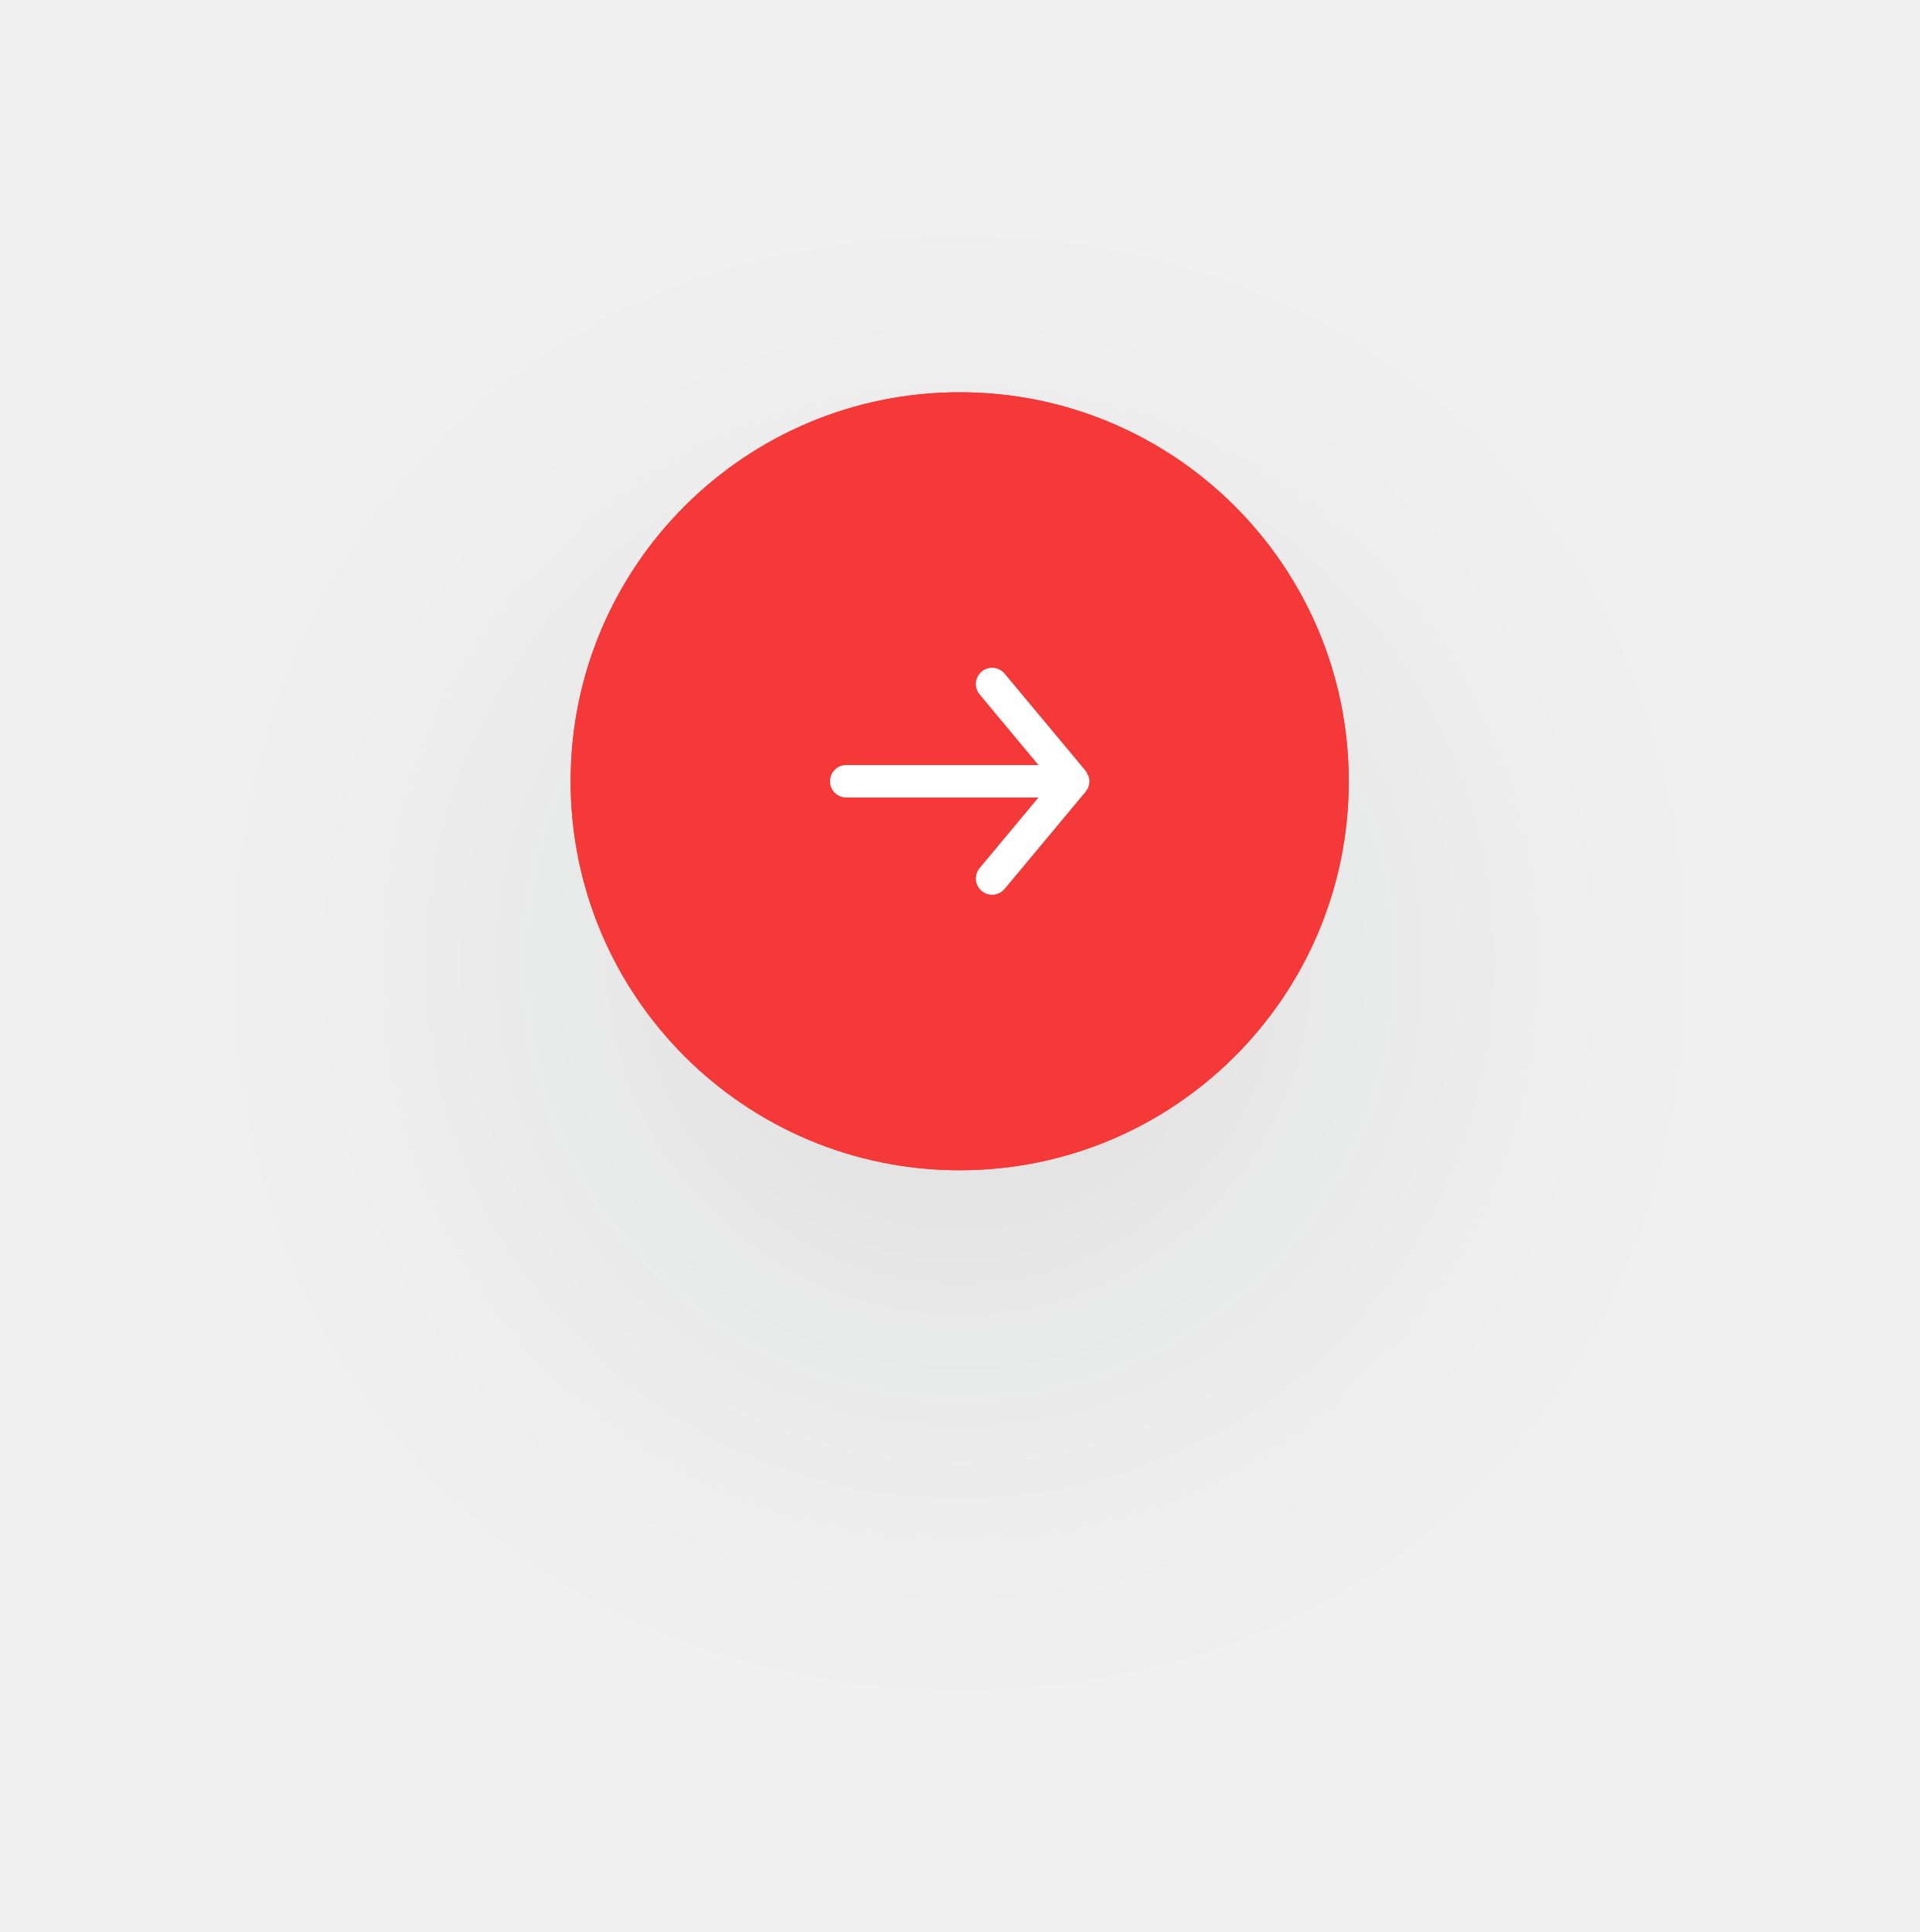
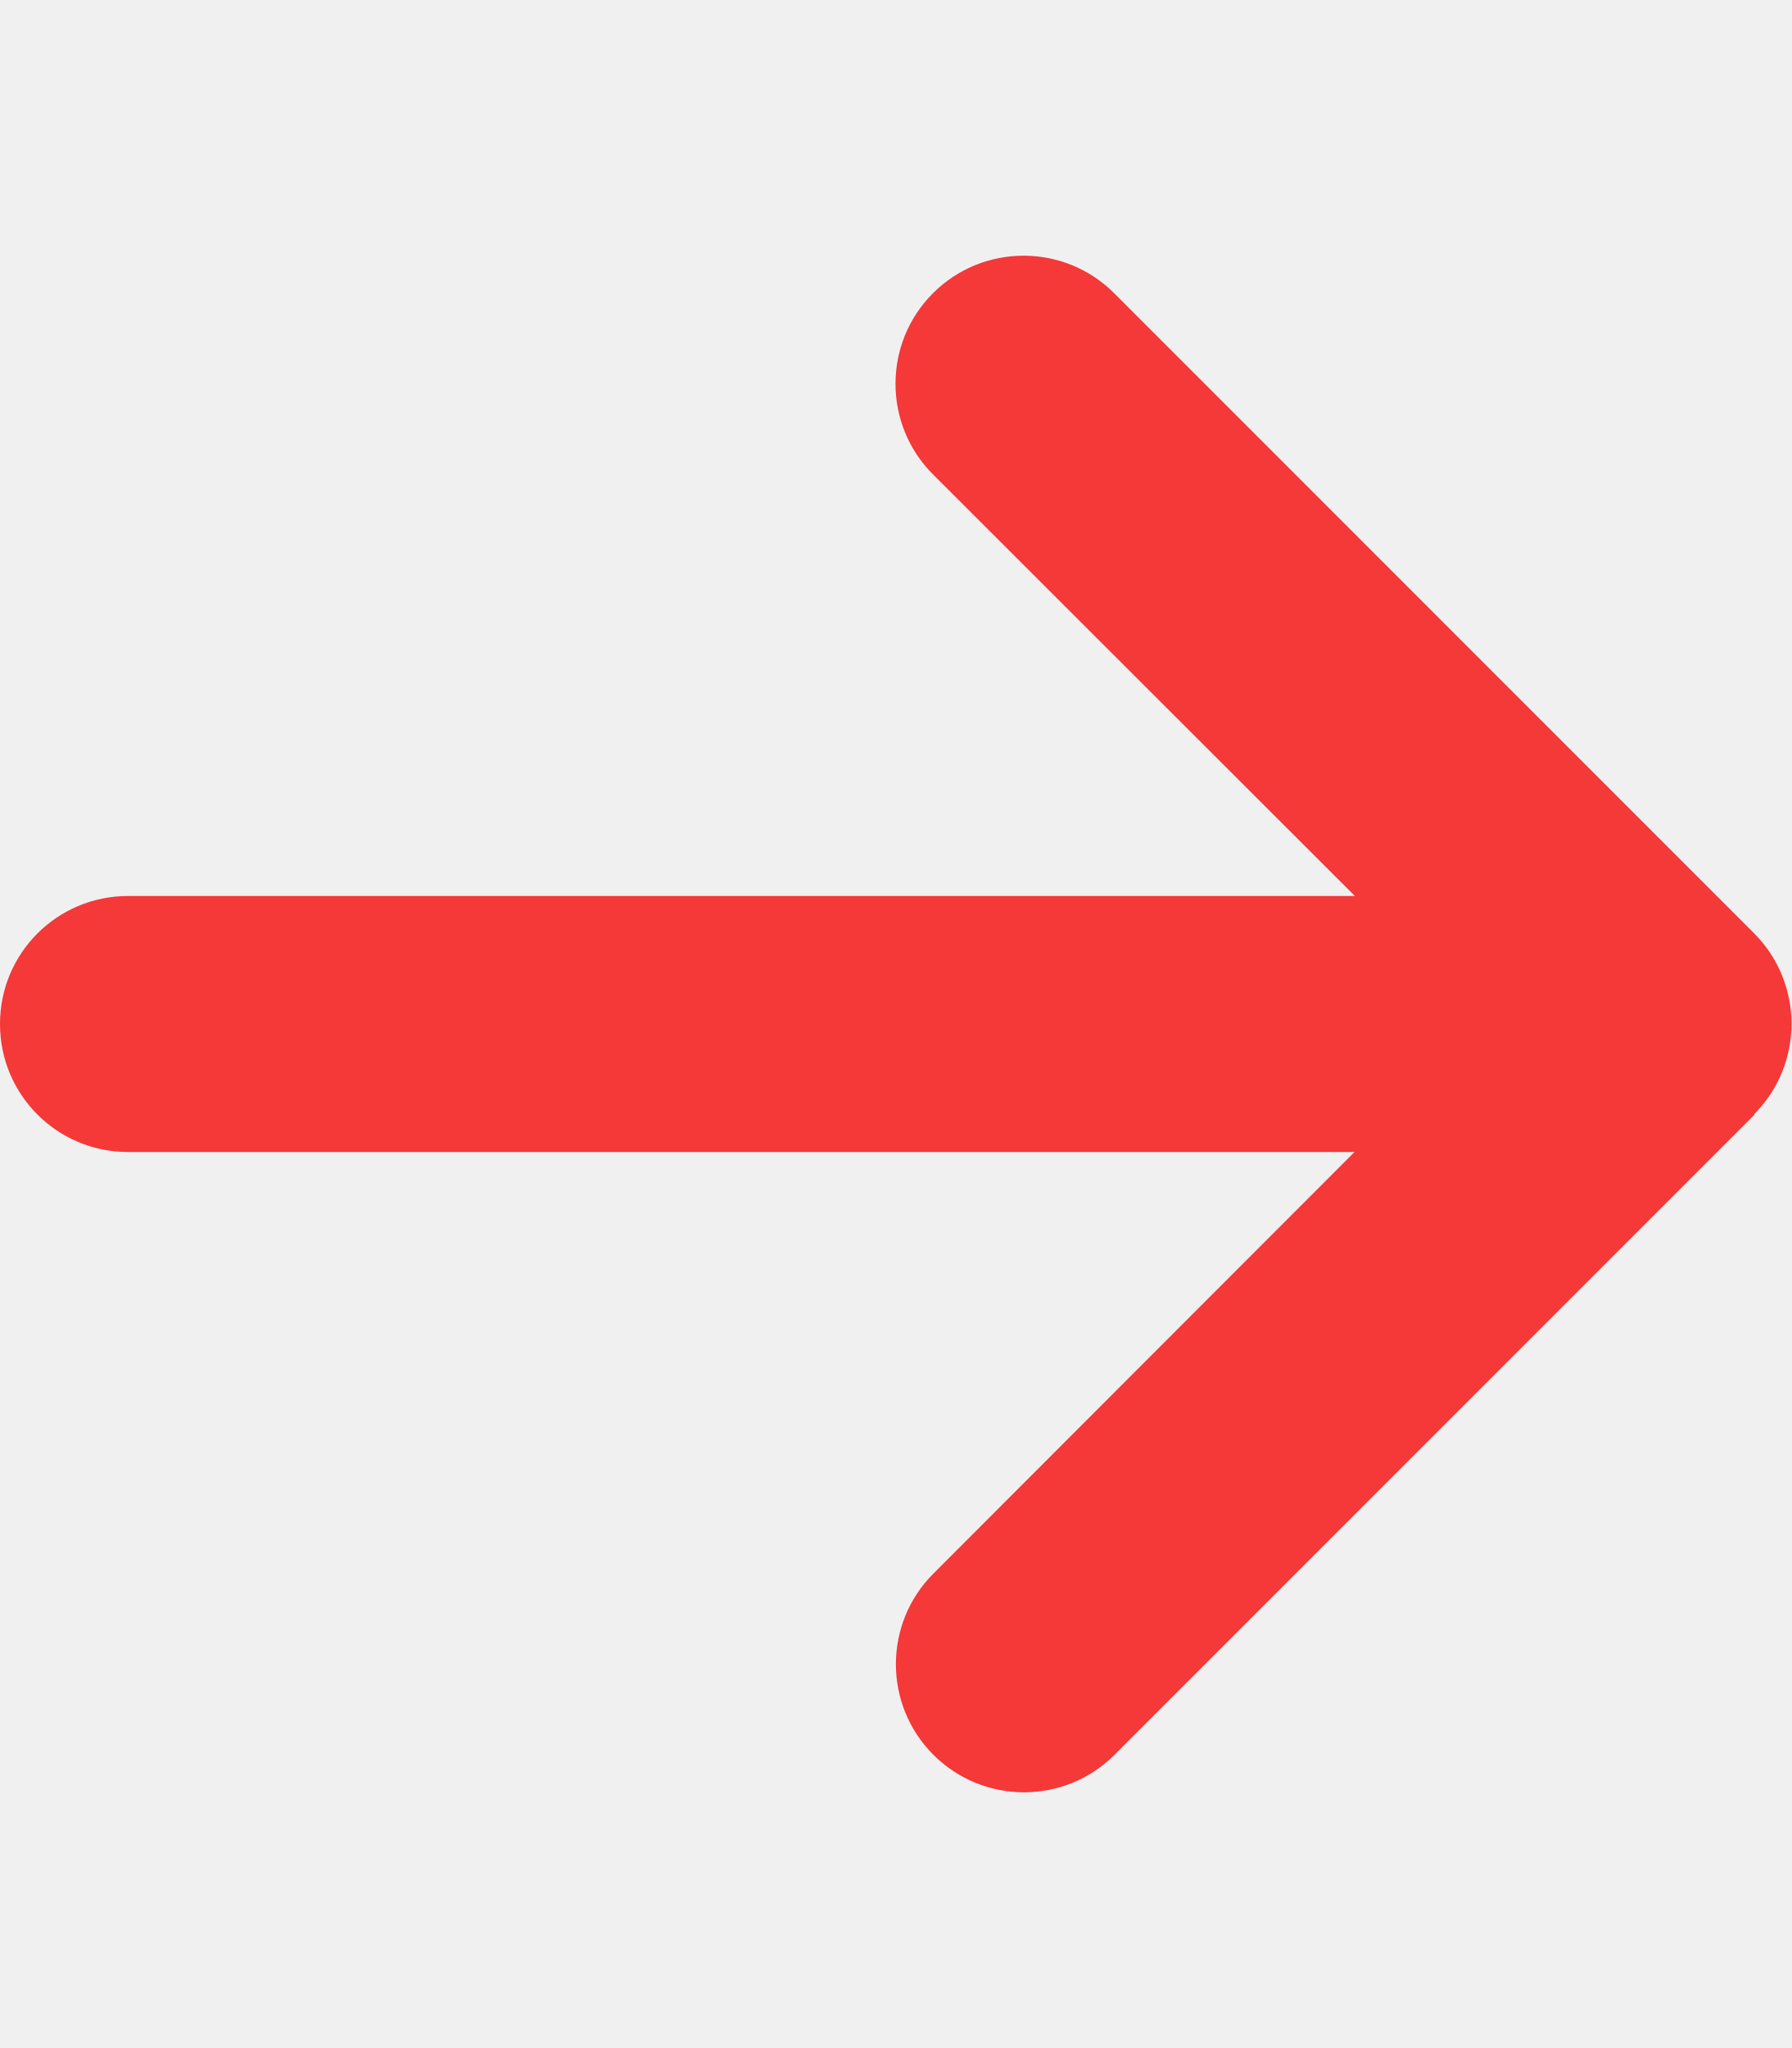
- <svg xmlns="http://www.w3.org/2000/svg" width="148" height="149" viewBox="0 0 148 149" fill="none">
-   <g filter="url(#filter0_d_11_50)">
-     <circle cx="74" cy="60.253" r="30" fill="#F53838" />
-     <circle cx="74" cy="60.253" r="29" stroke="#F53838" stroke-width="2" />
-   </g>
-   <path d="M65.25 59.003H80.075L75.537 53.553C75.325 53.298 75.223 52.968 75.254 52.638C75.284 52.307 75.445 52.003 75.7 51.79C75.955 51.578 76.284 51.476 76.615 51.507C76.945 51.537 77.25 51.698 77.463 51.953L83.713 59.453C83.754 59.513 83.792 59.575 83.825 59.64C83.825 59.703 83.825 59.74 83.912 59.803C83.969 59.946 83.999 60.099 84 60.253C83.999 60.407 83.969 60.56 83.912 60.703C83.912 60.765 83.912 60.803 83.825 60.865C83.792 60.931 83.754 60.993 83.713 61.053L77.463 68.553C77.345 68.694 77.198 68.808 77.031 68.885C76.865 68.963 76.684 69.003 76.5 69.003C76.208 69.004 75.925 68.902 75.7 68.715C75.573 68.611 75.469 68.482 75.392 68.336C75.315 68.191 75.268 68.032 75.253 67.868C75.238 67.704 75.255 67.539 75.304 67.382C75.353 67.225 75.432 67.079 75.537 66.953L80.075 61.503H65.25C64.918 61.503 64.6 61.371 64.366 61.137C64.132 60.902 64 60.584 64 60.253C64 59.921 64.132 59.603 64.366 59.369C64.6 59.135 64.918 59.003 65.25 59.003Z" fill="white" />
-   <defs>
-     <filter id="filter0_d_11_50" x="0" y="0.253" width="148" height="148" filterUnits="userSpaceOnUse" color-interpolation-filters="sRGB">
-       <feFlood flood-opacity="0" result="BackgroundImageFix" />
-       <feColorMatrix in="SourceAlpha" type="matrix" values="0 0 0 0 0 0 0 0 0 0 0 0 0 0 0 0 0 0 127 0" result="hardAlpha" />
-       <feOffset dy="14" />
-       <feGaussianBlur stdDeviation="22" />
-       <feColorMatrix type="matrix" values="0 0 0 0 0.056 0 0 0 0 0.078 0 0 0 0 0.133 0 0 0 0.08 0" />
-       <feBlend mode="normal" in2="BackgroundImageFix" result="effect1_dropShadow_11_50" />
-       <feBlend mode="normal" in="SourceGraphic" in2="effect1_dropShadow_11_50" result="shape" />
-     </filter>
-   </defs>
+ <svg xmlns="http://www.w3.org/2000/svg" viewBox="0 0 448 512">
+   <path fill="#f53838" d="M438.6 278.6c12.5-12.5 12.5-32.8 0-45.3l-160-160c-12.5-12.5-32.8-12.5-45.3 0s-12.5 32.8 0 45.3L338.8 224 32 224c-17.7 0-32 14.3-32 32s14.3 32 32 32l306.7 0L233.4 393.4c-12.5 12.5-12.5 32.8 0 45.3s32.8 12.5 45.3 0l160-160z" />
</svg>
